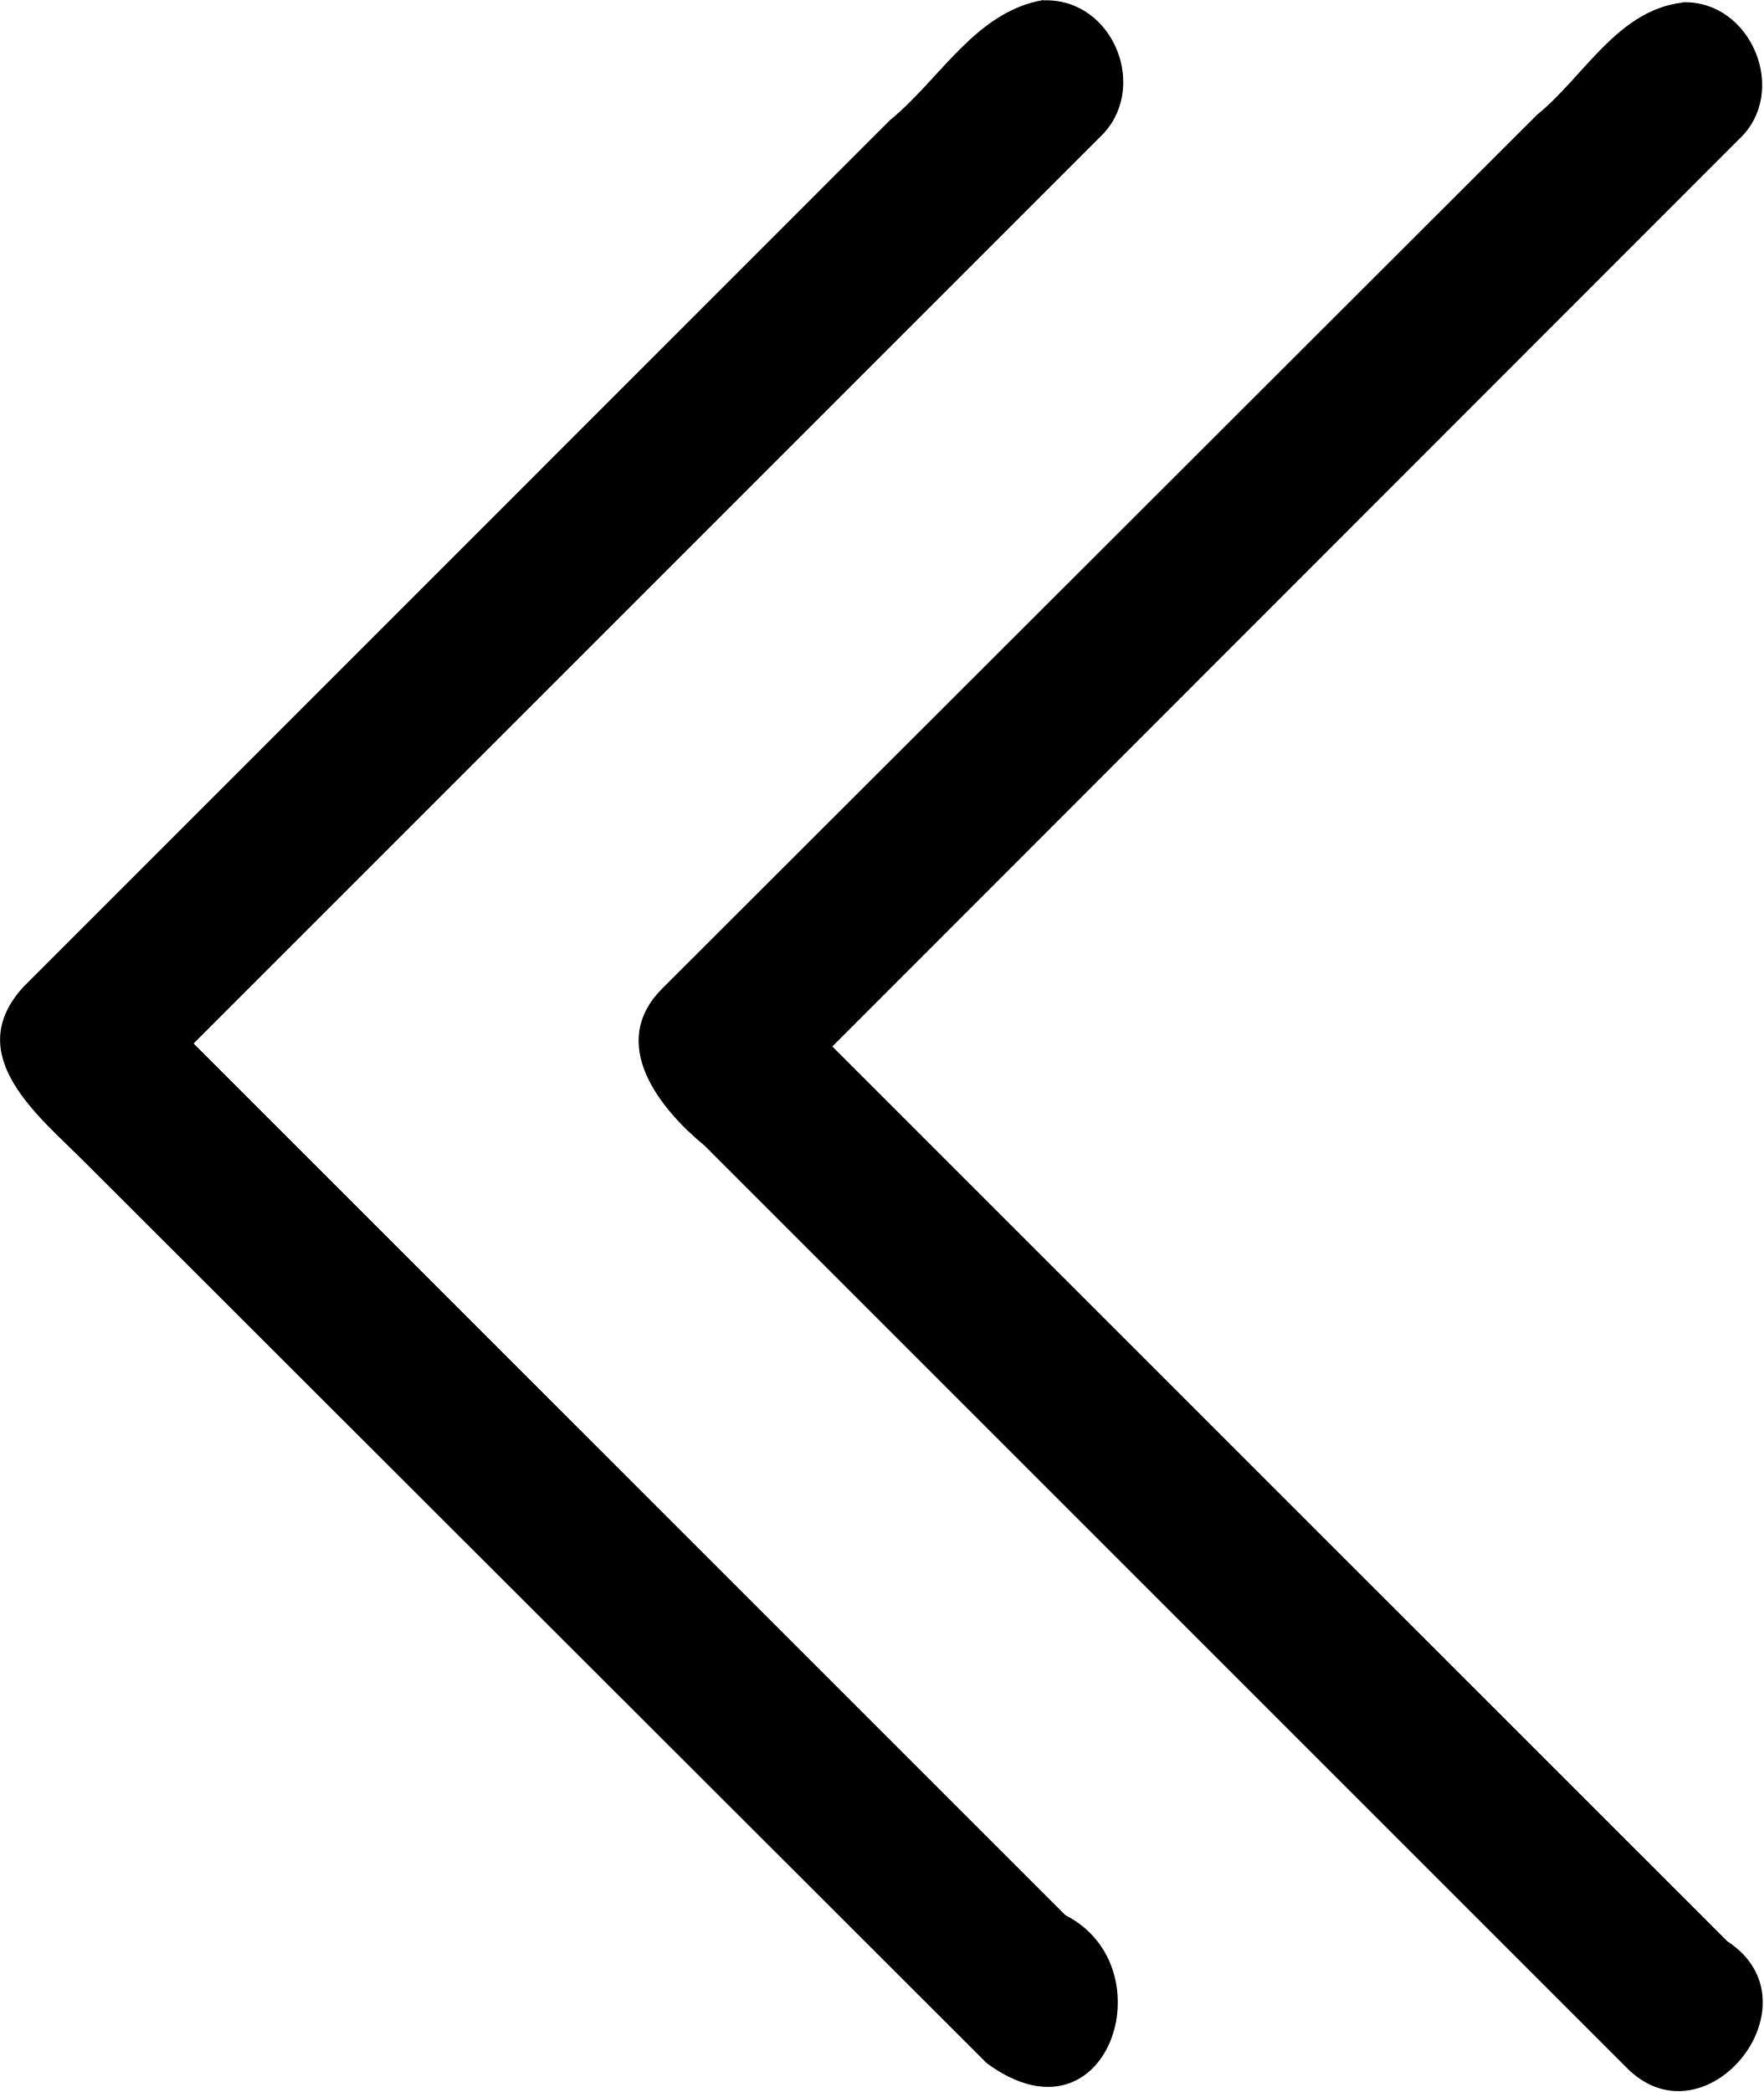
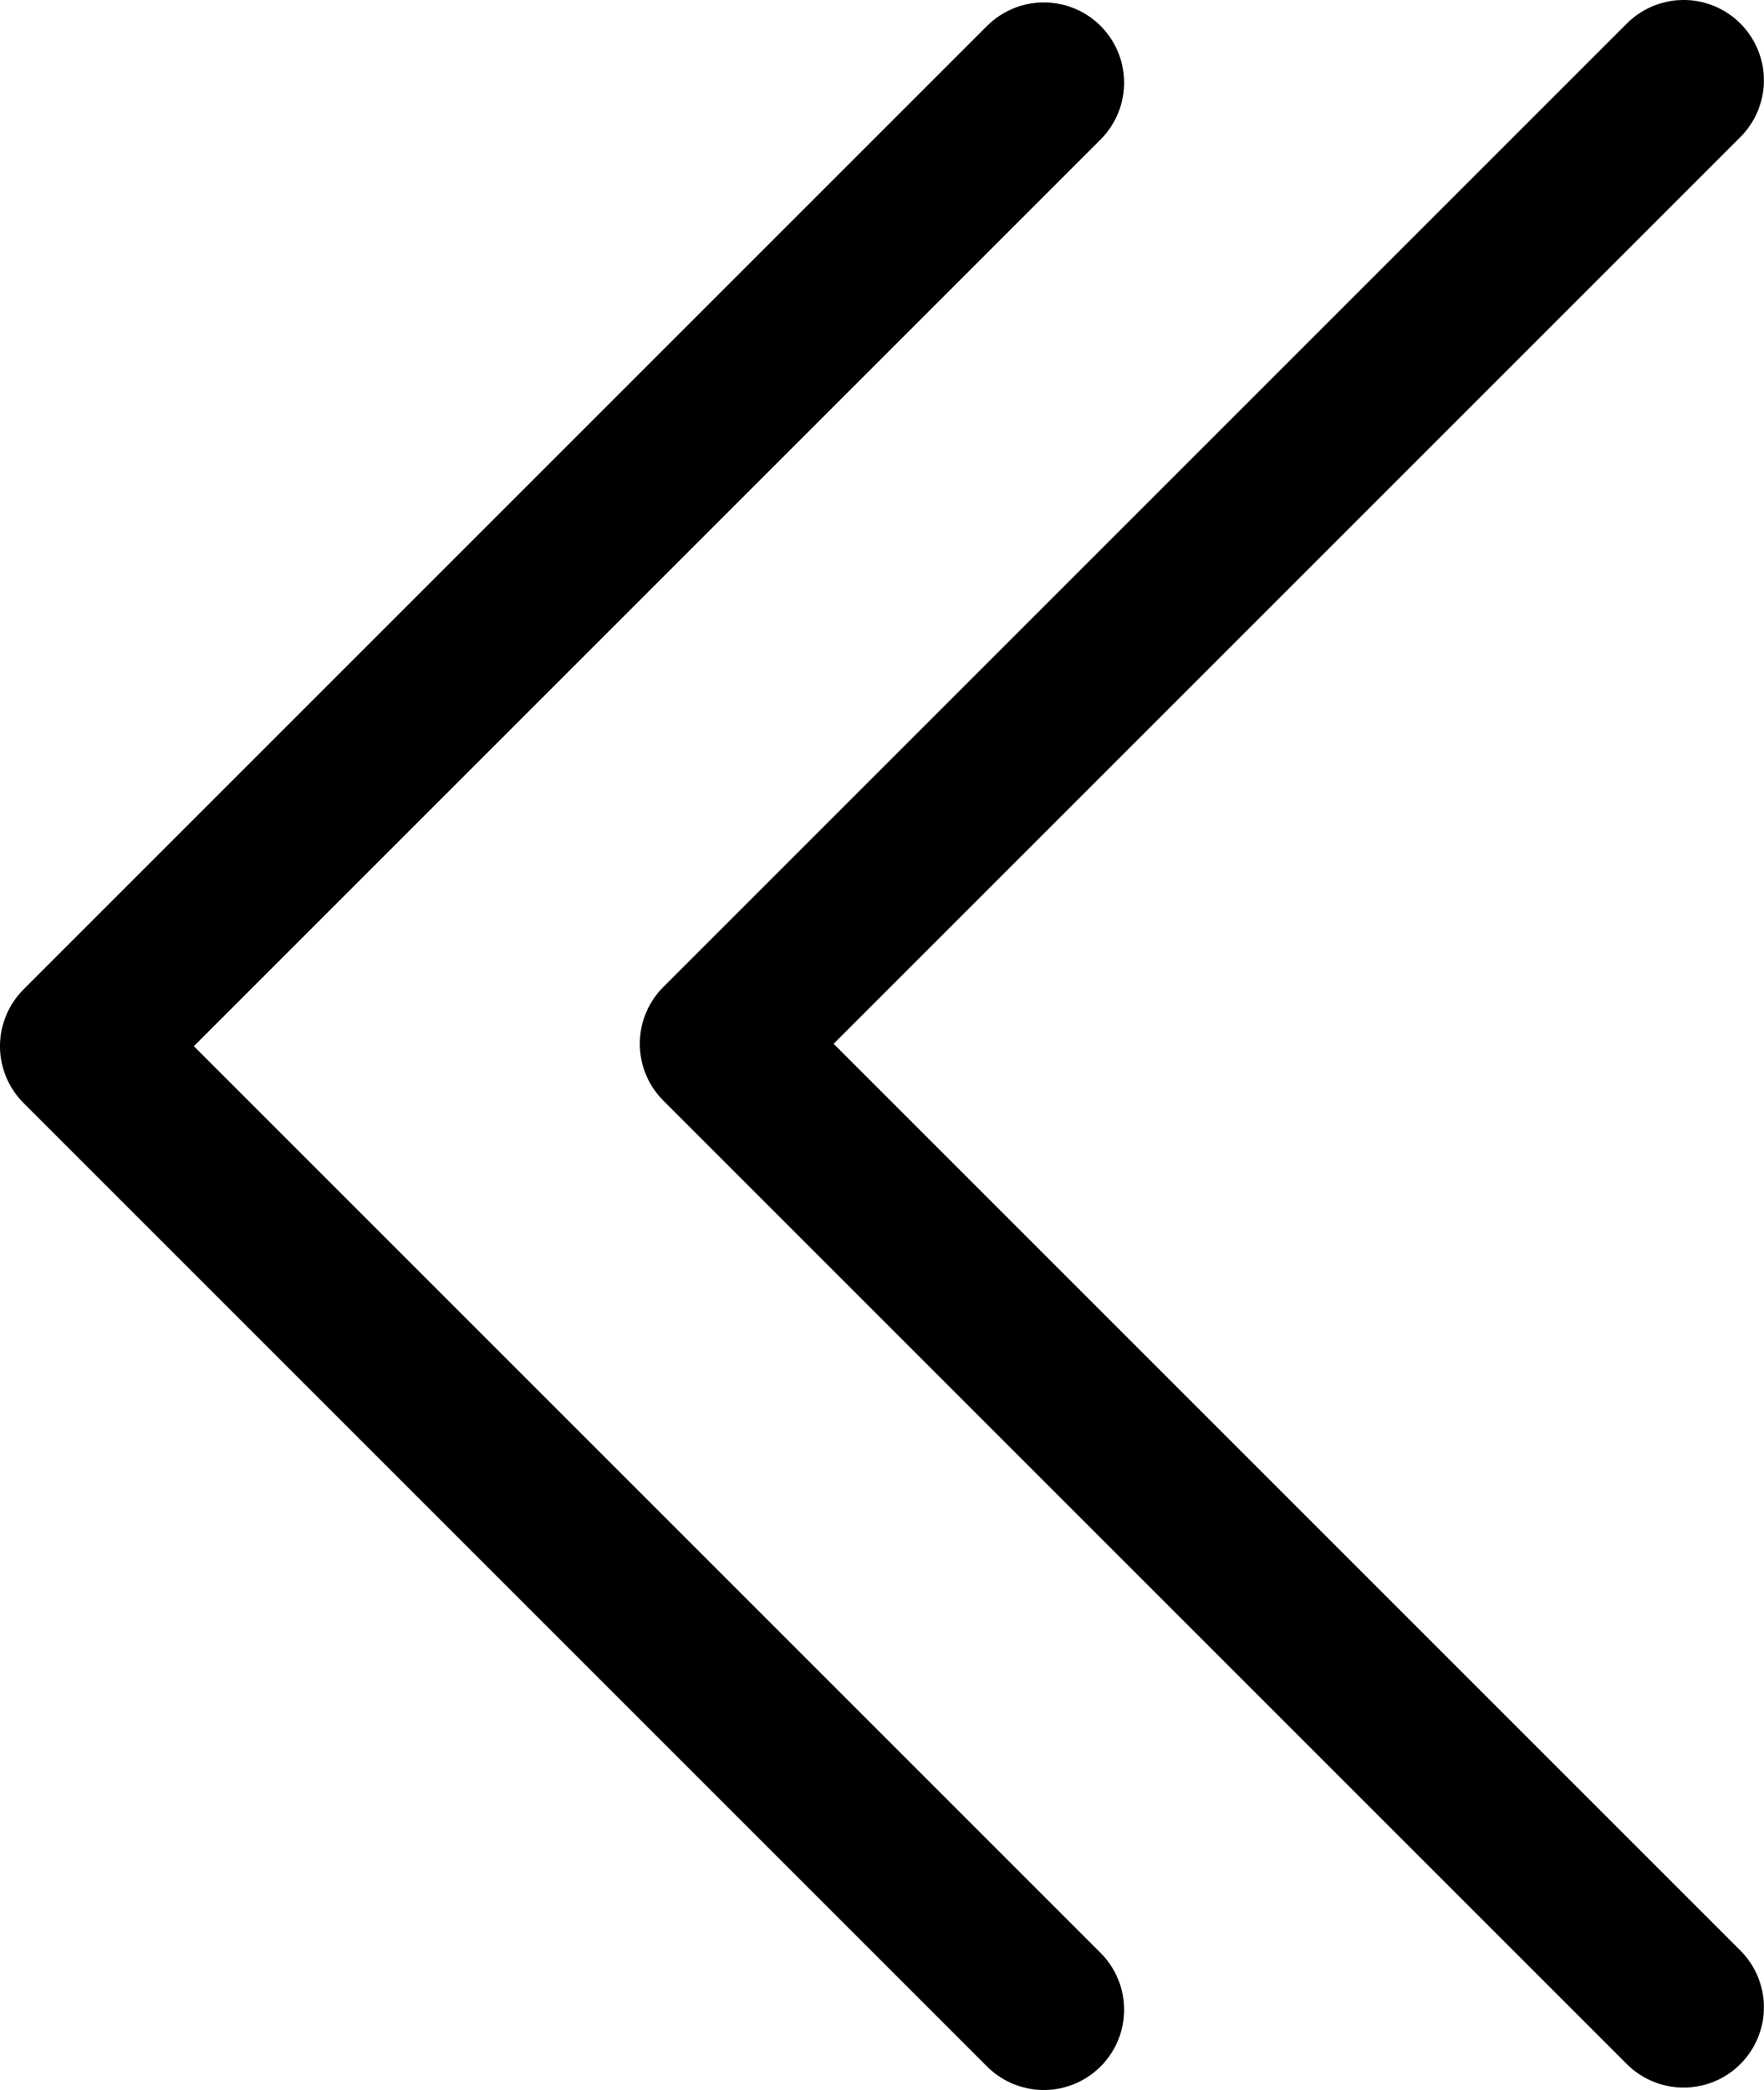
- <svg xmlns="http://www.w3.org/2000/svg" xml:space="preserve" width="20.175" height="23.933">
-   <path d="M11.938 0c-.778.132-1.179.903-1.757 1.375L.27 11.288c-.722.786.18 1.485.706 2.014l10.313 10.302c1.38 1.012 2.078-1.096.9-1.693l-9.974-9.973L12.58 1.572c.578-.54.167-1.595-.642-1.568m7.306.026c-.744.09-1.125.85-1.662 1.285L7.575 11.31c-.624.623-.038 1.367.487 1.798l10.529 10.529c.906.952 2.259-.718 1.17-1.428L9.522 11.972 19.893 1.594c.582-.54.14-1.594-.642-1.568" />
+ <svg xmlns="http://www.w3.org/2000/svg" width="10.984" height="13.015" fill="none" stroke="currentColor" stroke-linecap="round" stroke-linejoin="round" class="rx-icons rxicons-chevron-left">
+   <path d="m10.484 12.5-6-6 6-6" />
+   <path d="m6.5 12.515-6-6 6-6" />
</svg>
